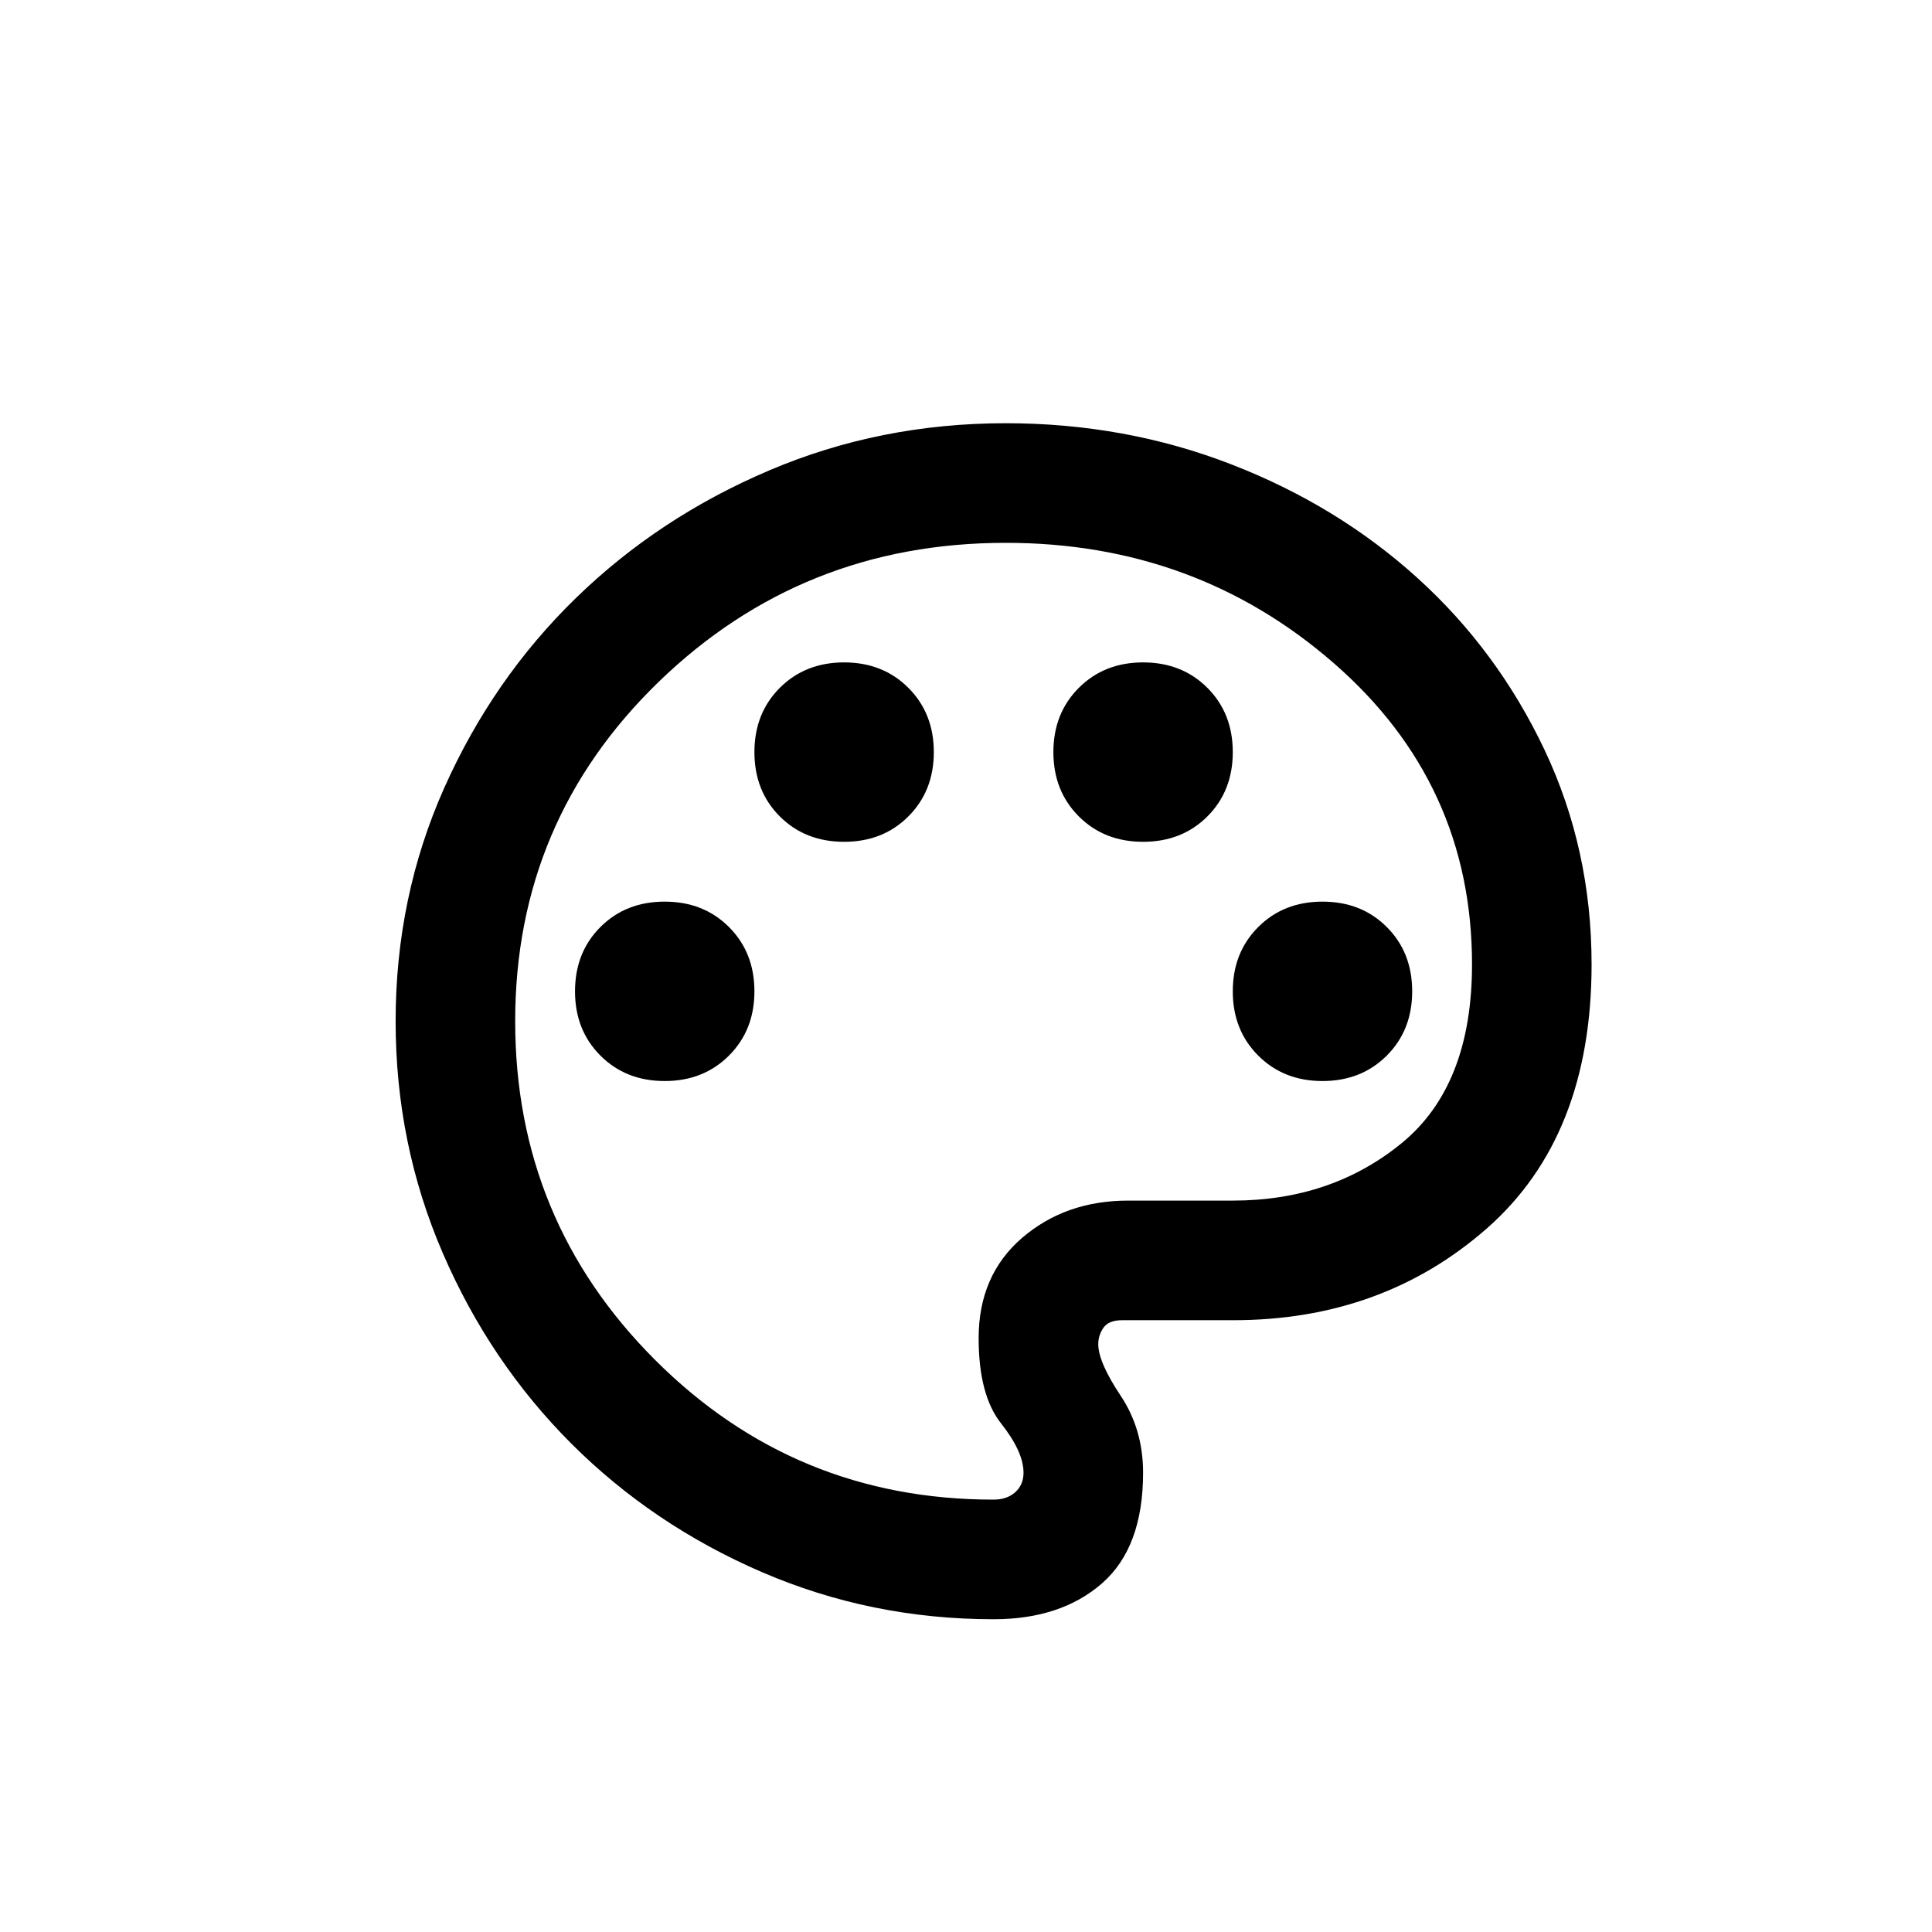
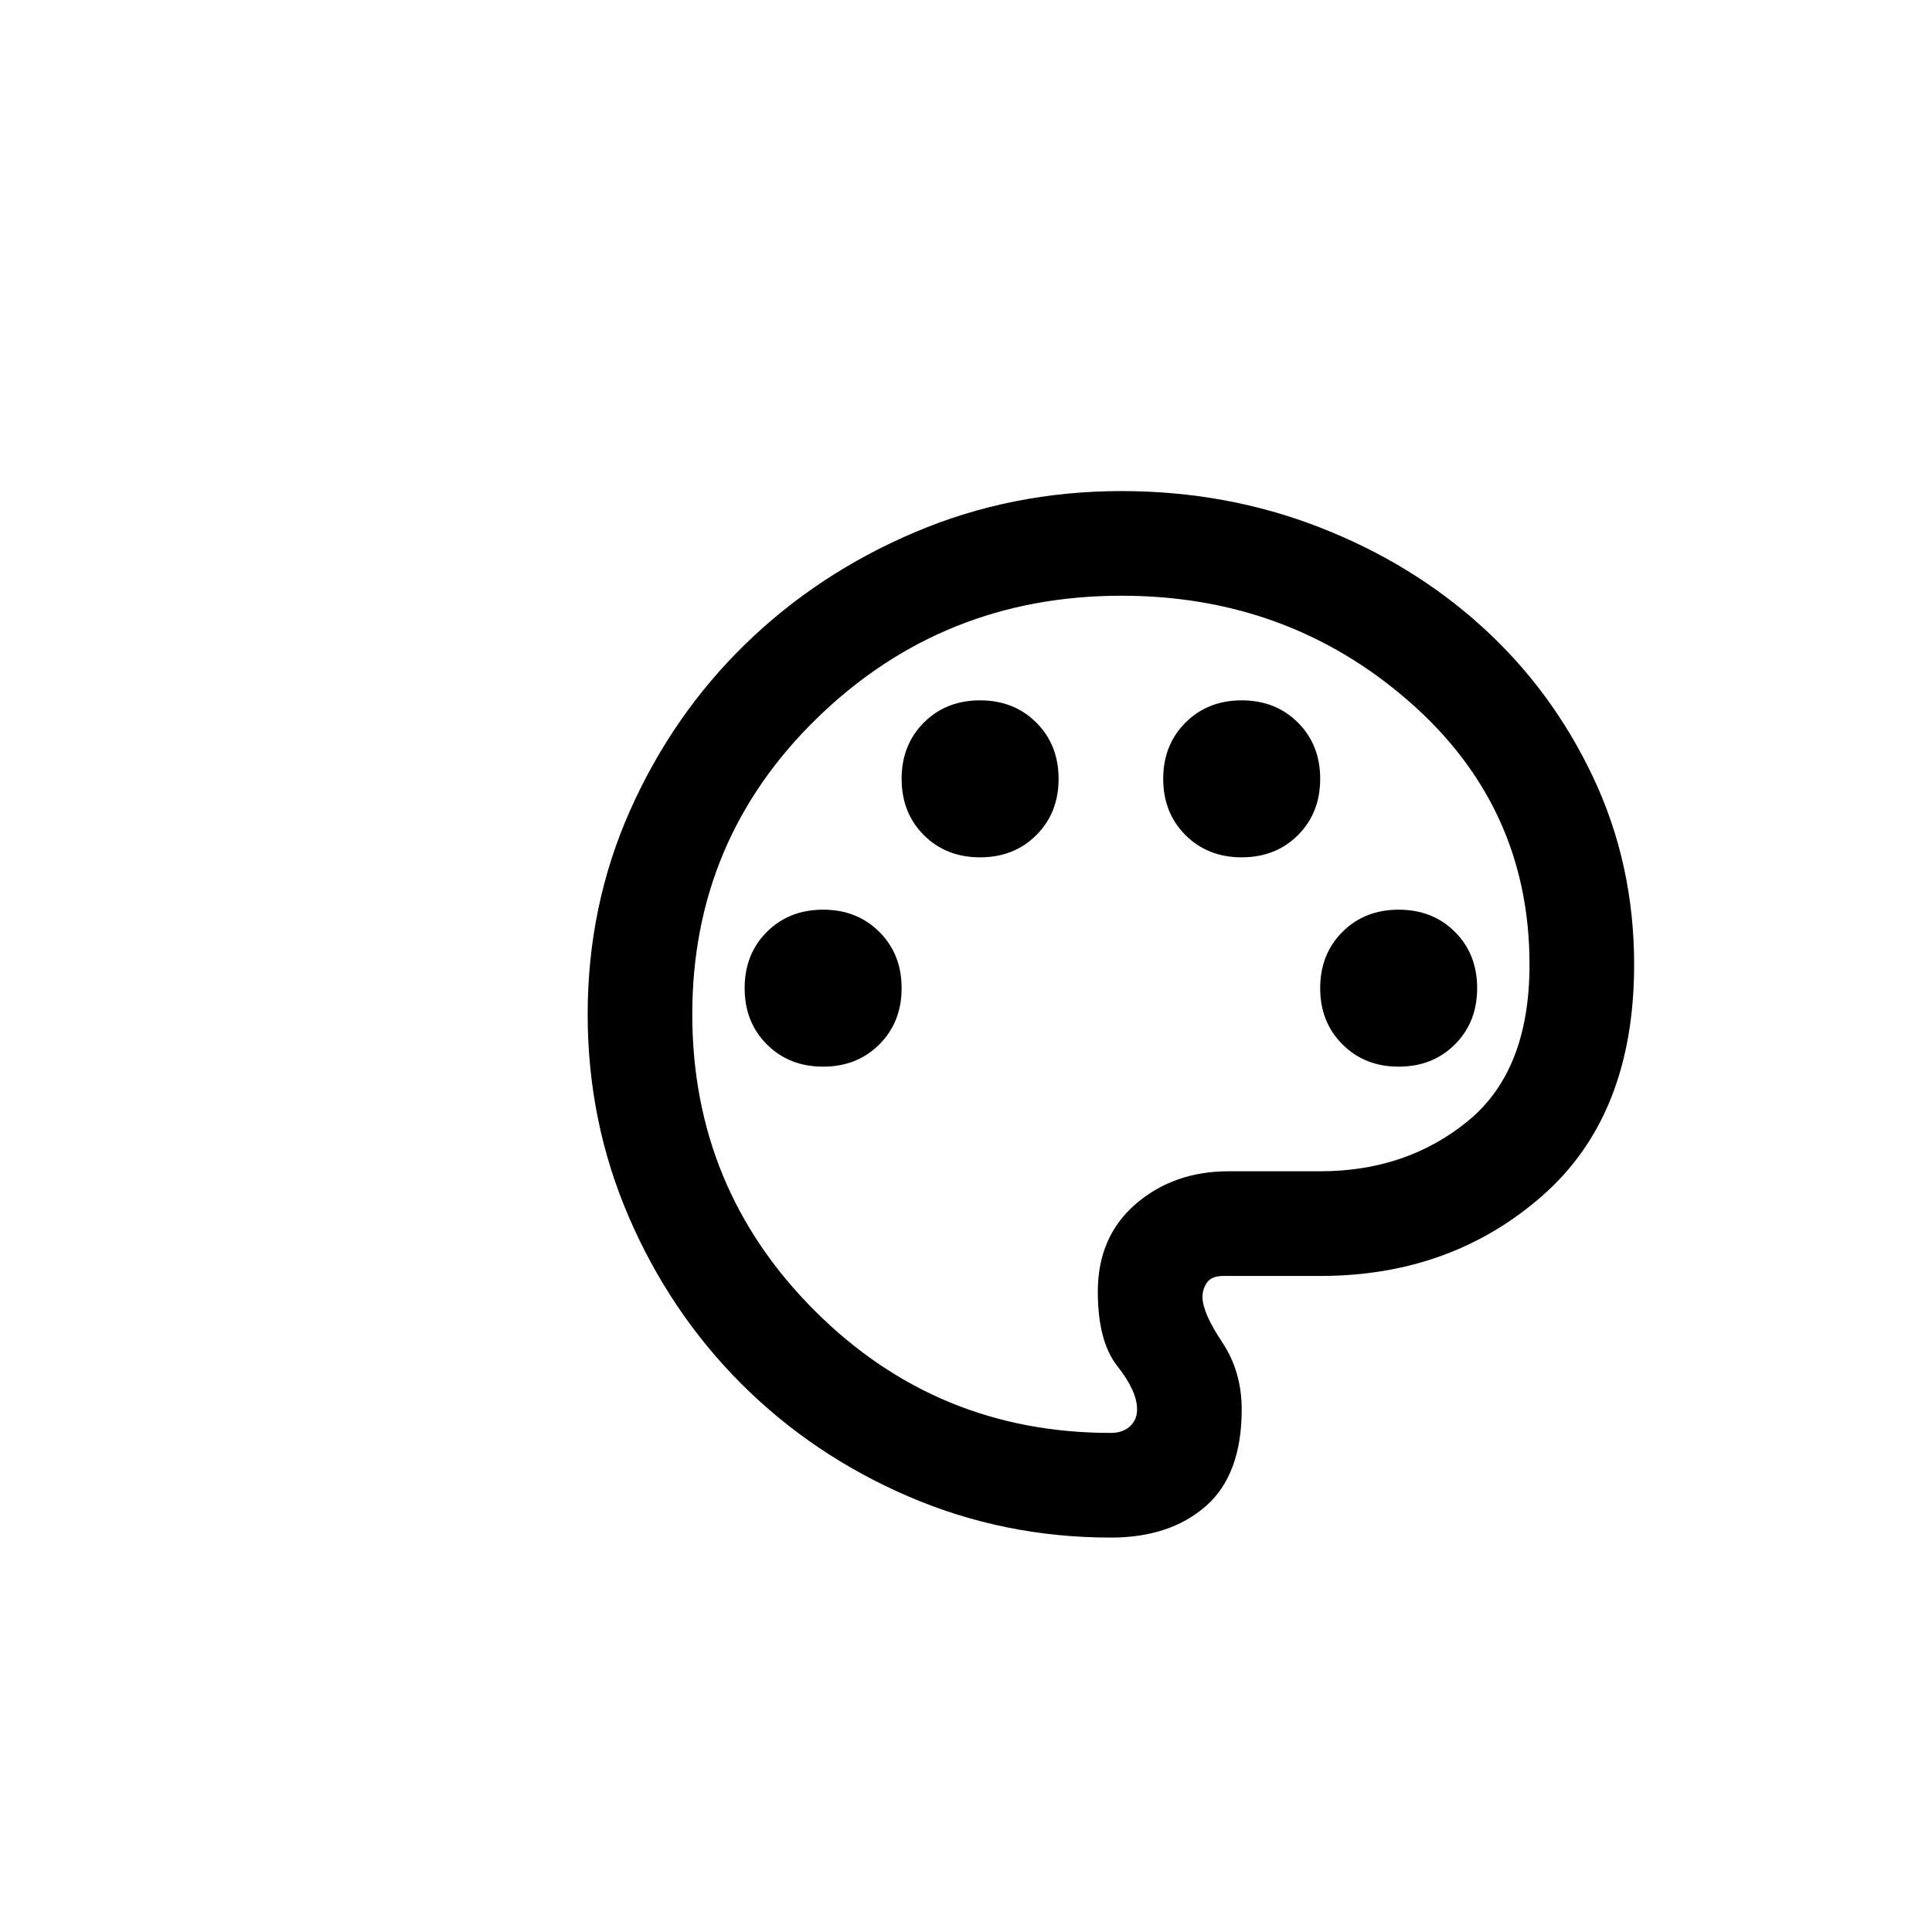
- <svg xmlns="http://www.w3.org/2000/svg" width="48" height="48" viewBox="-5 0 35 25" fill="none">
+ <svg xmlns="http://www.w3.org/2000/svg" width="48" height="48" viewBox="-10 0 40 25" fill="none">
  <path d="M13 24.334C11.519 24.334 10.12 24.049 8.802 23.48C7.484 22.911 6.333 22.134 5.349 21.151C4.366 20.167 3.589 19.016 3.02 17.698C2.451 16.38 2.167 14.981 2.167 13.5C2.167 12.002 2.46 10.593 3.047 9.275C3.635 7.957 4.429 6.811 5.431 5.836C6.432 4.861 7.601 4.089 8.937 3.521C10.274 2.952 11.7 2.668 13.217 2.667C14.661 2.667 16.024 2.915 17.306 3.412C18.588 3.909 19.712 4.595 20.679 5.471C21.645 6.346 22.412 7.384 22.981 8.585C23.549 9.786 23.833 11.082 23.833 12.471C23.833 14.547 23.201 16.141 21.938 17.252C20.674 18.363 19.139 18.918 17.333 18.917H15.329C15.167 18.917 15.054 18.962 14.991 19.052C14.928 19.143 14.896 19.242 14.896 19.35C14.896 19.567 15.031 19.879 15.302 20.285C15.573 20.692 15.708 21.157 15.708 21.68C15.708 22.582 15.46 23.25 14.964 23.684C14.468 24.117 13.813 24.334 13 24.334ZM7.042 14.584C7.511 14.584 7.899 14.43 8.206 14.123C8.513 13.816 8.667 13.428 8.667 12.959C8.667 12.489 8.513 12.101 8.206 11.794C7.899 11.487 7.511 11.334 7.042 11.334C6.572 11.334 6.184 11.487 5.877 11.794C5.57 12.101 5.417 12.489 5.417 12.959C5.417 13.428 5.57 13.816 5.877 14.123C6.184 14.43 6.572 14.584 7.042 14.584ZM10.292 10.25C10.761 10.25 11.149 10.097 11.456 9.79C11.763 9.483 11.917 9.095 11.917 8.625C11.917 8.156 11.763 7.768 11.456 7.461C11.149 7.154 10.761 7 10.292 7C9.822 7 9.434 7.154 9.127 7.461C8.82 7.768 8.667 8.156 8.667 8.625C8.667 9.095 8.82 9.483 9.127 9.79C9.434 10.097 9.822 10.25 10.292 10.25ZM15.708 10.25C16.178 10.25 16.566 10.097 16.873 9.79C17.18 9.483 17.333 9.095 17.333 8.625C17.333 8.156 17.18 7.768 16.873 7.461C16.566 7.154 16.178 7 15.708 7C15.239 7 14.851 7.154 14.544 7.461C14.237 7.768 14.083 8.156 14.083 8.625C14.083 9.095 14.237 9.483 14.544 9.79C14.851 10.097 15.239 10.25 15.708 10.25ZM18.958 14.584C19.428 14.584 19.816 14.43 20.123 14.123C20.43 13.816 20.583 13.428 20.583 12.959C20.583 12.489 20.43 12.101 20.123 11.794C19.816 11.487 19.428 11.334 18.958 11.334C18.489 11.334 18.101 11.487 17.794 11.794C17.487 12.101 17.333 12.489 17.333 12.959C17.333 13.428 17.487 13.816 17.794 14.123C18.101 14.43 18.489 14.584 18.958 14.584ZM13 22.167C13.162 22.167 13.293 22.122 13.393 22.032C13.493 21.941 13.542 21.824 13.542 21.68C13.542 21.427 13.406 21.129 13.135 20.786C12.864 20.443 12.729 19.928 12.729 19.242C12.729 18.484 12.991 17.879 13.514 17.427C14.038 16.976 14.679 16.75 15.438 16.75H17.333C18.525 16.75 19.545 16.403 20.394 15.708C21.242 15.013 21.667 13.934 21.667 12.471C21.667 10.286 20.832 8.467 19.162 7.013C17.492 5.559 15.51 4.833 13.217 4.834C10.761 4.834 8.667 5.673 6.933 7.352C5.2 9.032 4.333 11.081 4.333 13.5C4.333 15.902 5.178 17.947 6.866 19.635C8.555 21.324 10.599 22.168 13 22.167Z" fill="currentColor" />
</svg>
